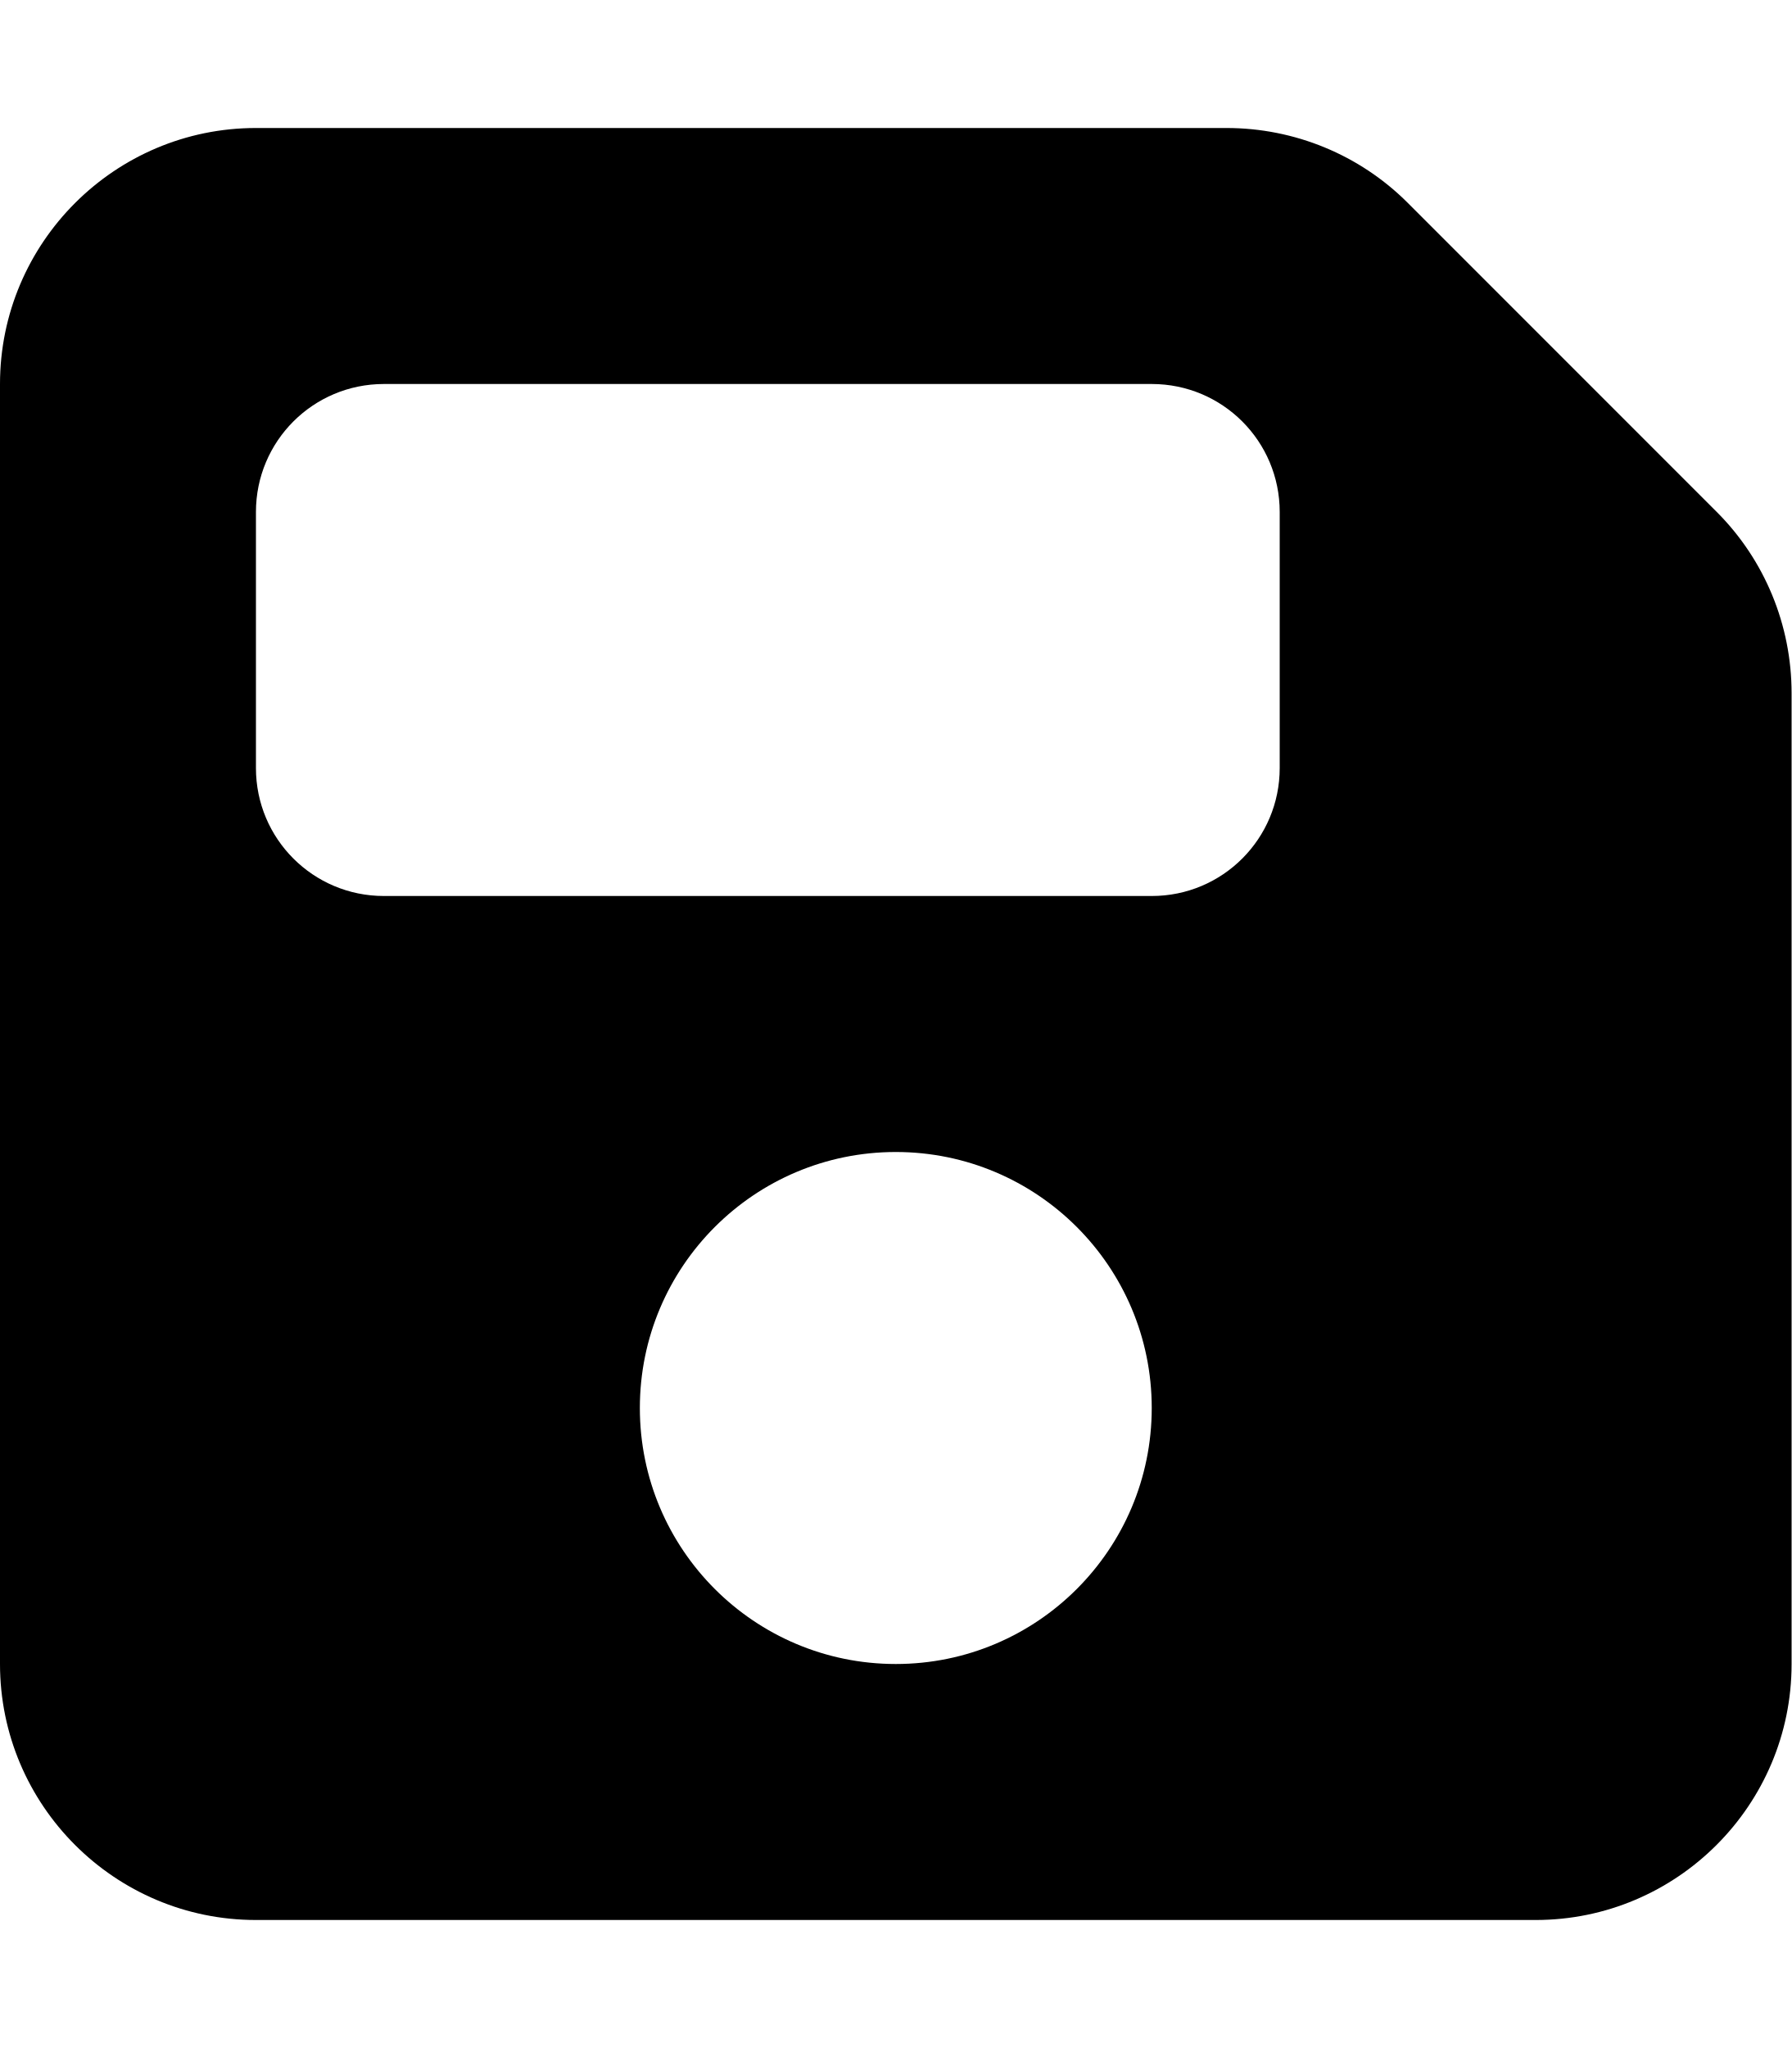
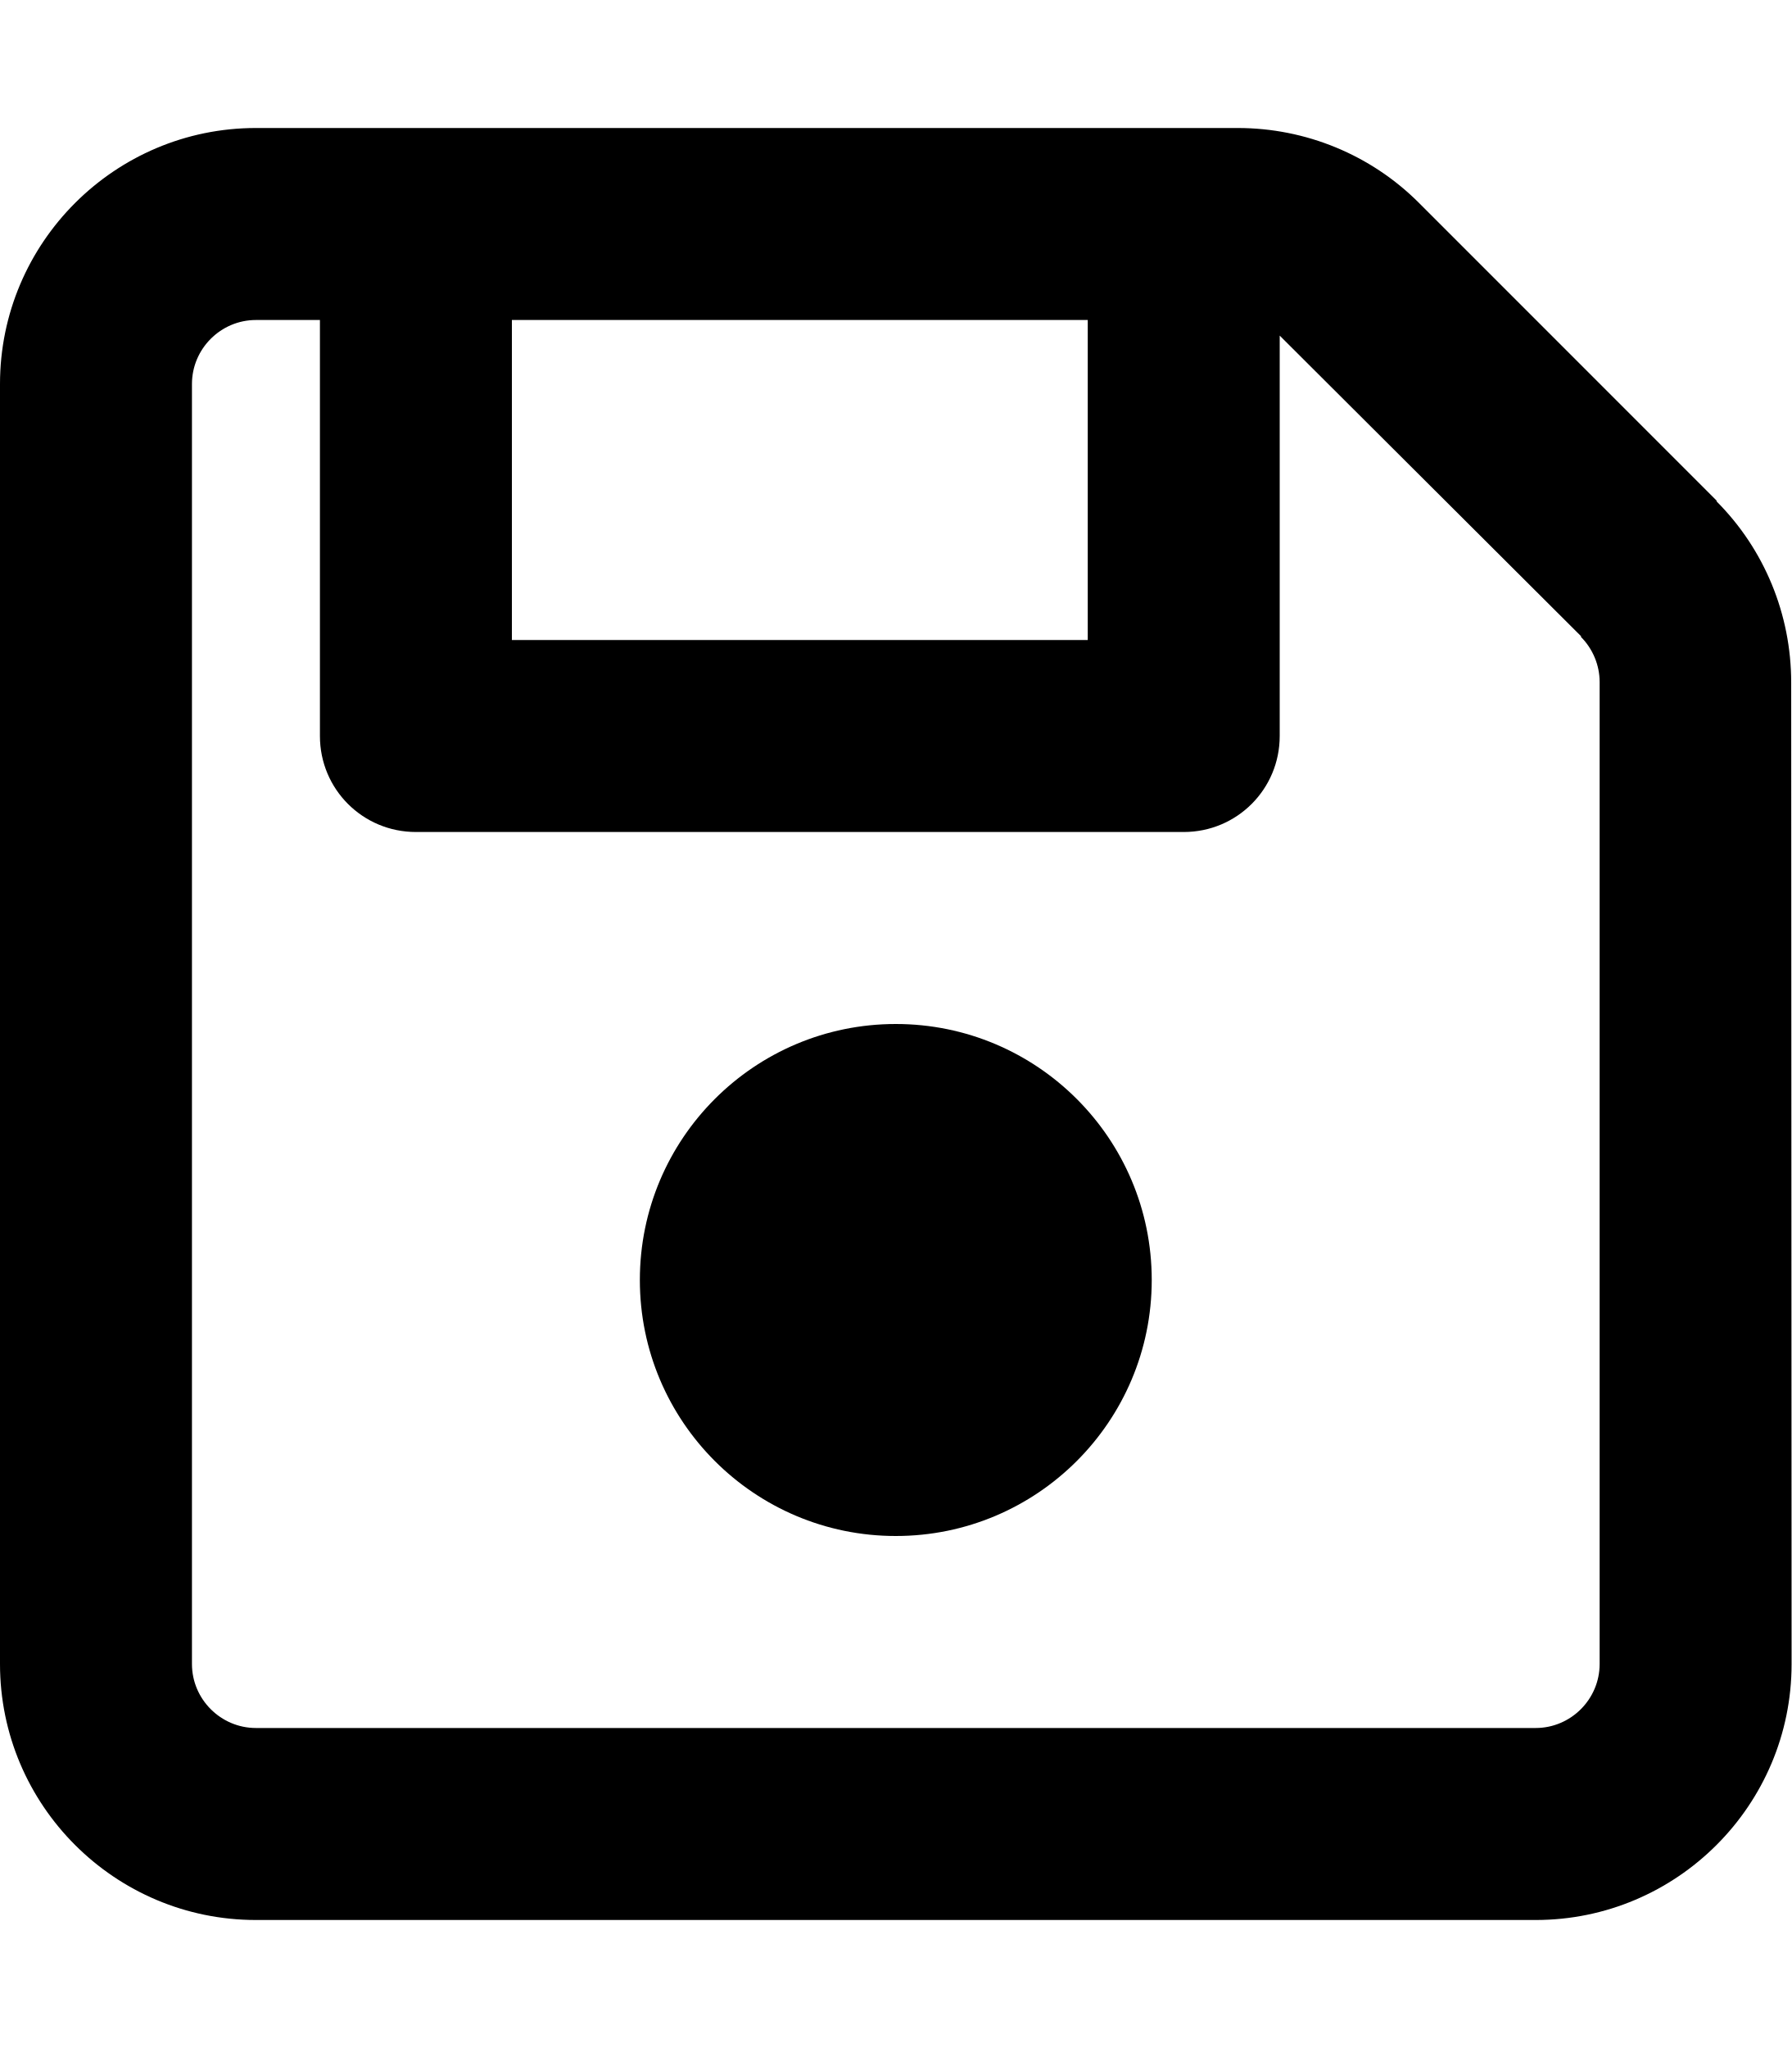
<svg xmlns="http://www.w3.org/2000/svg" viewBox="0 0 448 512">
-   <path d="M64 32C28.7 32 0 60.7 0 96V416c0 35.3 28.7 64 64 64H384c35.3 0 64-28.7 64-64V173.3c0-17-6.7-33.3-18.7-45.3L352 50.7C340 38.7 323.7 32 306.7 32H64zm0 96c0-17.7 14.3-32 32-32H288c17.7 0 32 14.3 32 32v64c0 17.7-14.3 32-32 32H96c-17.7 0-32-14.3-32-32V128zM224 288a64 64 0 1 1 0 128 64 64 0 1 1 0-128z" />
+   <path d="M48 96l0 320c0 8.8 7.2 16 16 16l320 0c8.8 0 16-7.2 16-16l0-245.5c0-4.2-1.7-8.3-4.7-11.3l33.9-33.9c12 12 18.7 28.3 18.7 45.3L448 416c0 35.3-28.7 64-64 64L64 480c-35.3 0-64-28.7-64-64L0 96C0 60.7 28.7 32 64 32l245.5 0c17 0 33.3 6.7 45.3 18.7l74.5 74.5-33.9 33.9L320.8 84.7c-.3-.3-.5-.5-.8-.8L320 184c0 13.3-10.7 24-24 24l-192 0c-13.3 0-24-10.7-24-24L80 80 64 80c-8.8 0-16 7.2-16 16zm80-16l0 80 144 0 0-80L128 80zm32 240a64 64 0 1 1 128 0 64 64 0 1 1 -128 0z" />
</svg>
